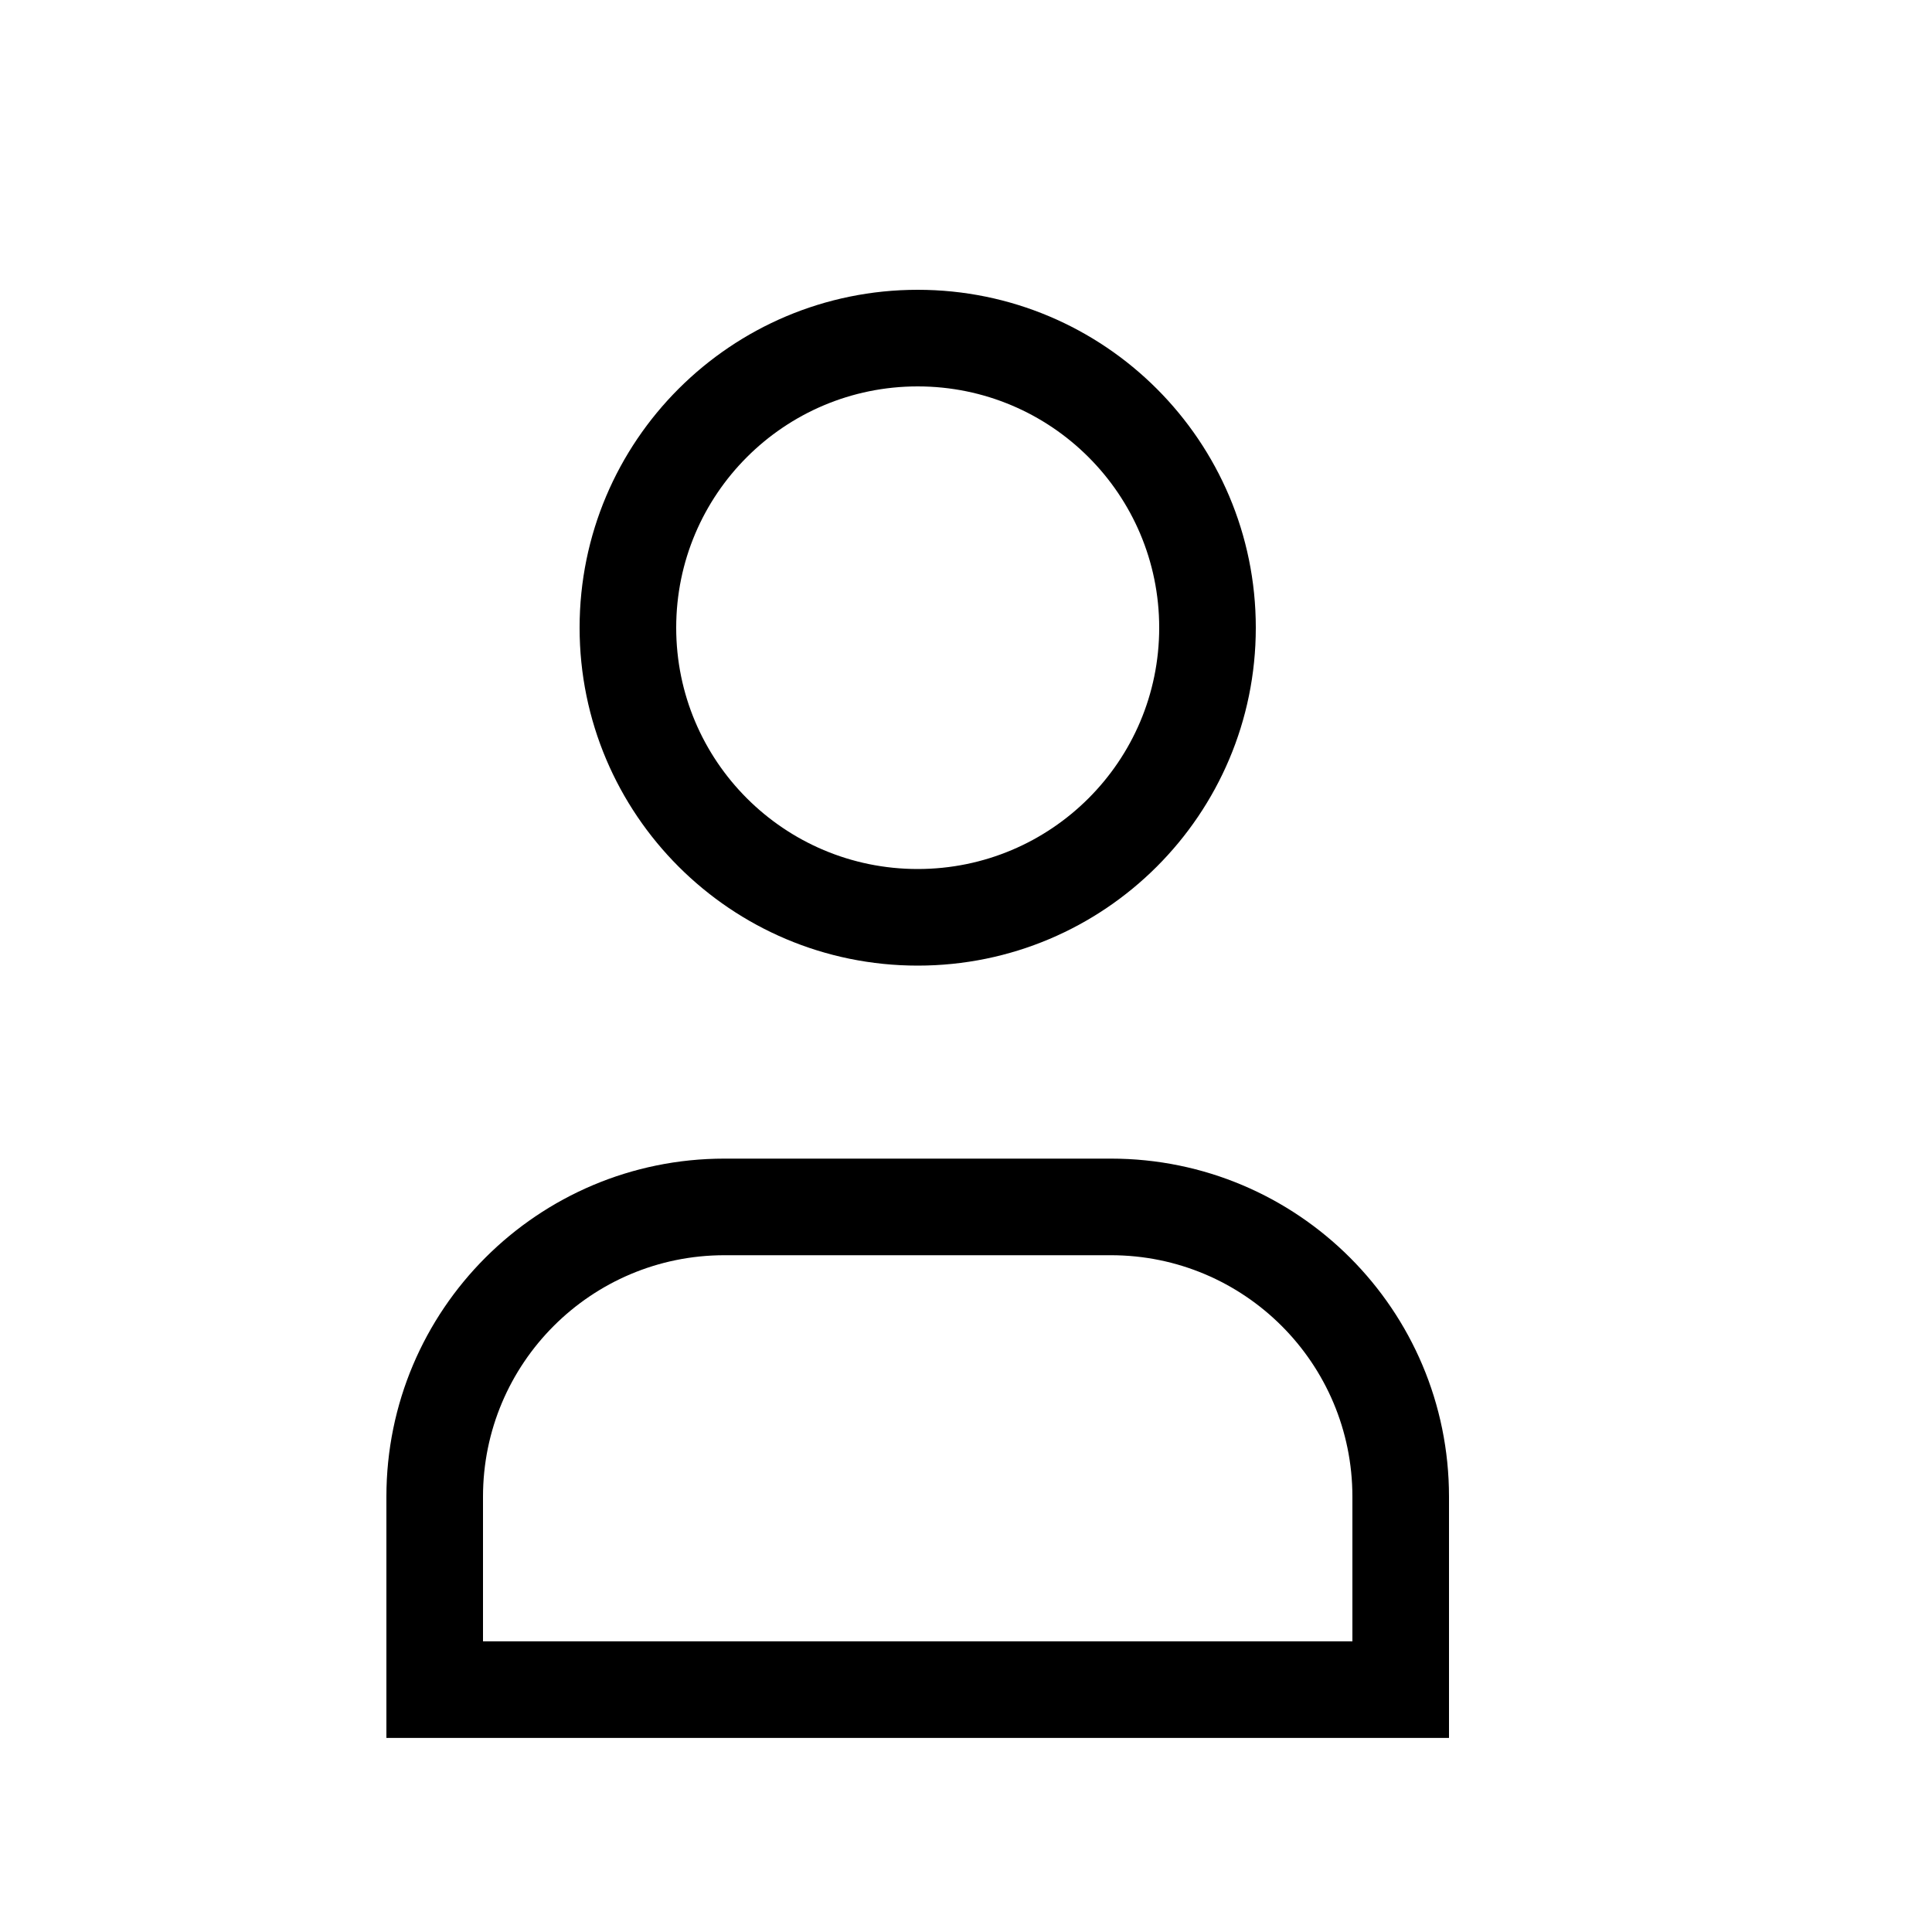
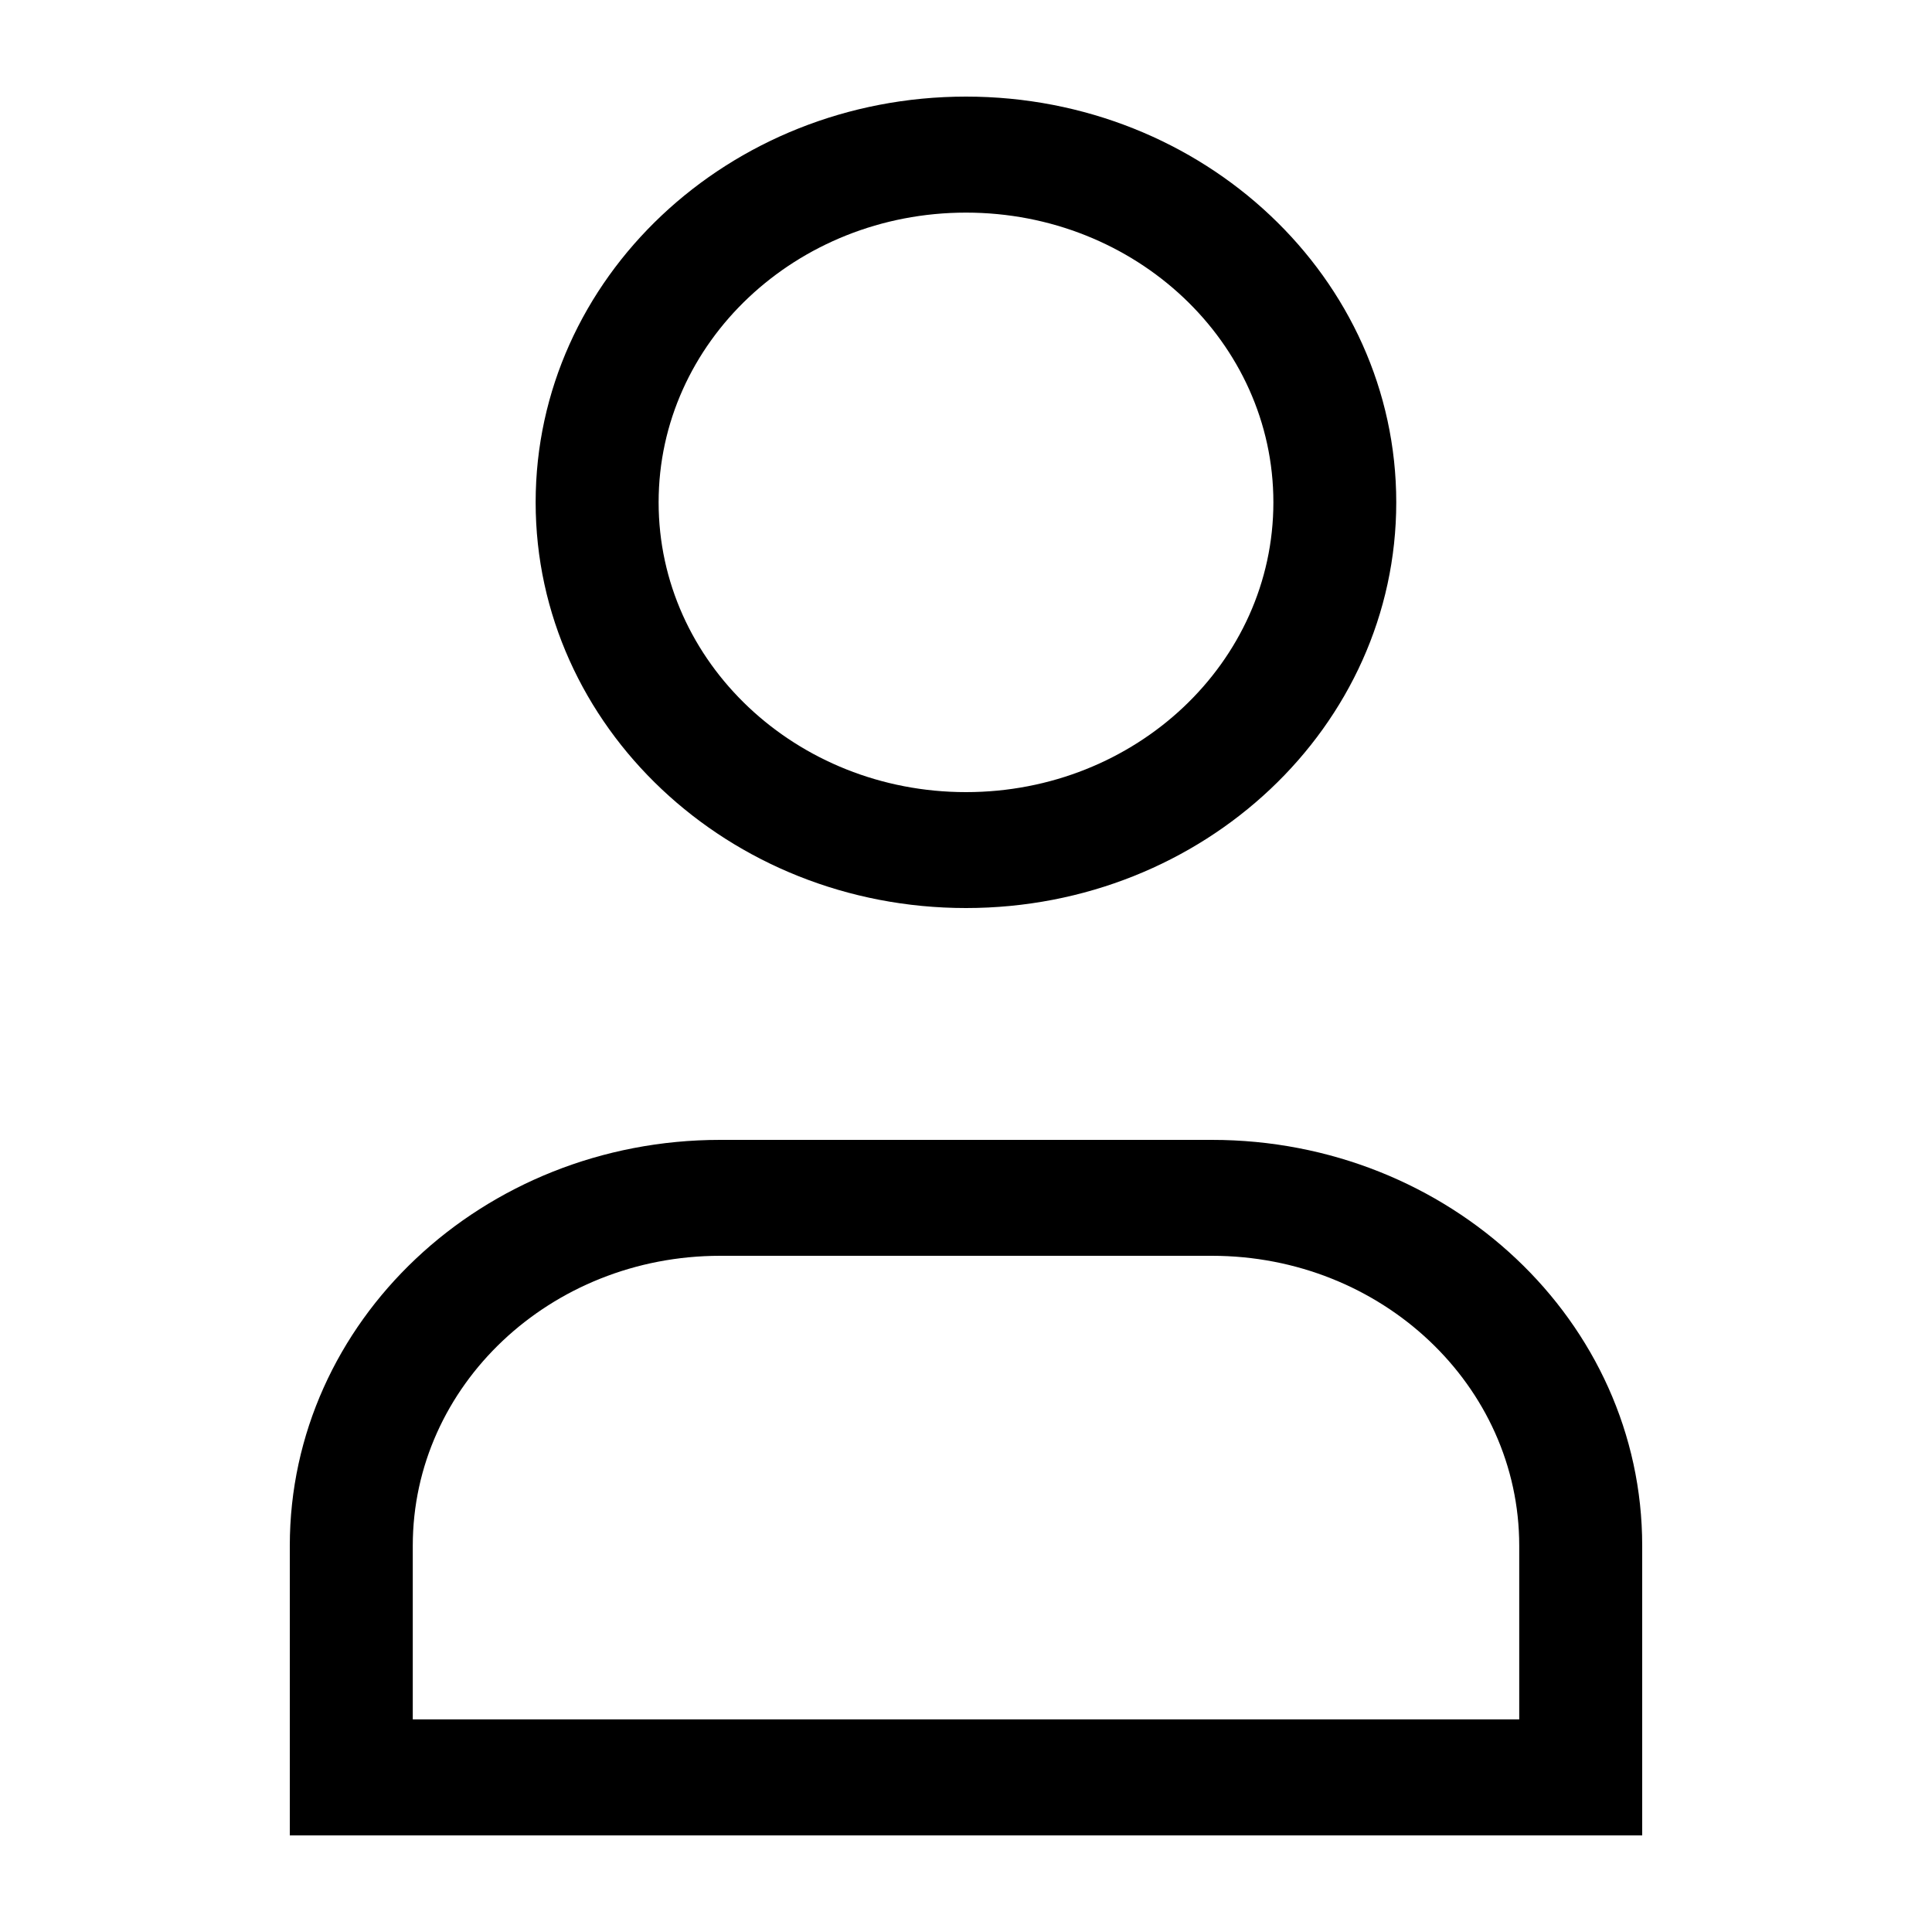
<svg xmlns="http://www.w3.org/2000/svg" width="20" height="20" viewBox="0 0 20 20" fill="none">
-   <path fill-rule="evenodd" clip-rule="evenodd" d="M9.5 4C8.119 4 7 5.119 7 6.498C7 7.878 8.119 8.996 9.5 8.996C10.881 8.996 12 7.878 12 6.498C12 5.119 10.881 4 9.5 4ZM6 6.498C6 4.566 7.567 3 9.5 3C11.433 3 13 4.566 13 6.498C13 8.43 11.433 9.996 9.5 9.996C7.567 9.996 6 8.43 6 6.498ZM7.5 12.994C6.119 12.994 5 14.113 5 15.494V16.991H14V15.494C14 14.113 12.881 12.994 11.5 12.994H7.5ZM4 15.494C4 13.56 5.567 11.994 7.5 11.994H11.5C13.433 11.994 15 13.56 15 15.494V17.991H4V15.494Z" fill="black" />
+   <path fill-rule="evenodd" clip-rule="evenodd" d="M10 2.201C8.242 2.201 6.818 3.544 6.818 5.2C6.818 6.857 8.242 8.2 10 8.2C11.758 8.2 13.182 6.857 13.182 5.2C13.182 3.544 11.758 2.201 10 2.201ZM5.545 5.2C5.545 2.88 7.54 1 10 1C12.46 1 14.454 2.88 14.454 5.2C14.454 7.52 12.46 9.4 10 9.4C7.54 9.4 5.545 7.52 5.545 5.2ZM7.455 13C5.697 13 4.273 14.344 4.273 16.001V17.799H15.727V16.001C15.727 14.344 14.303 13 12.546 13H7.455ZM3 16.001C3 13.68 4.995 11.8 7.455 11.8H12.546C15.005 11.8 17 13.68 17 16.001V19H3V16.001Z" fill="black" />
</svg>
